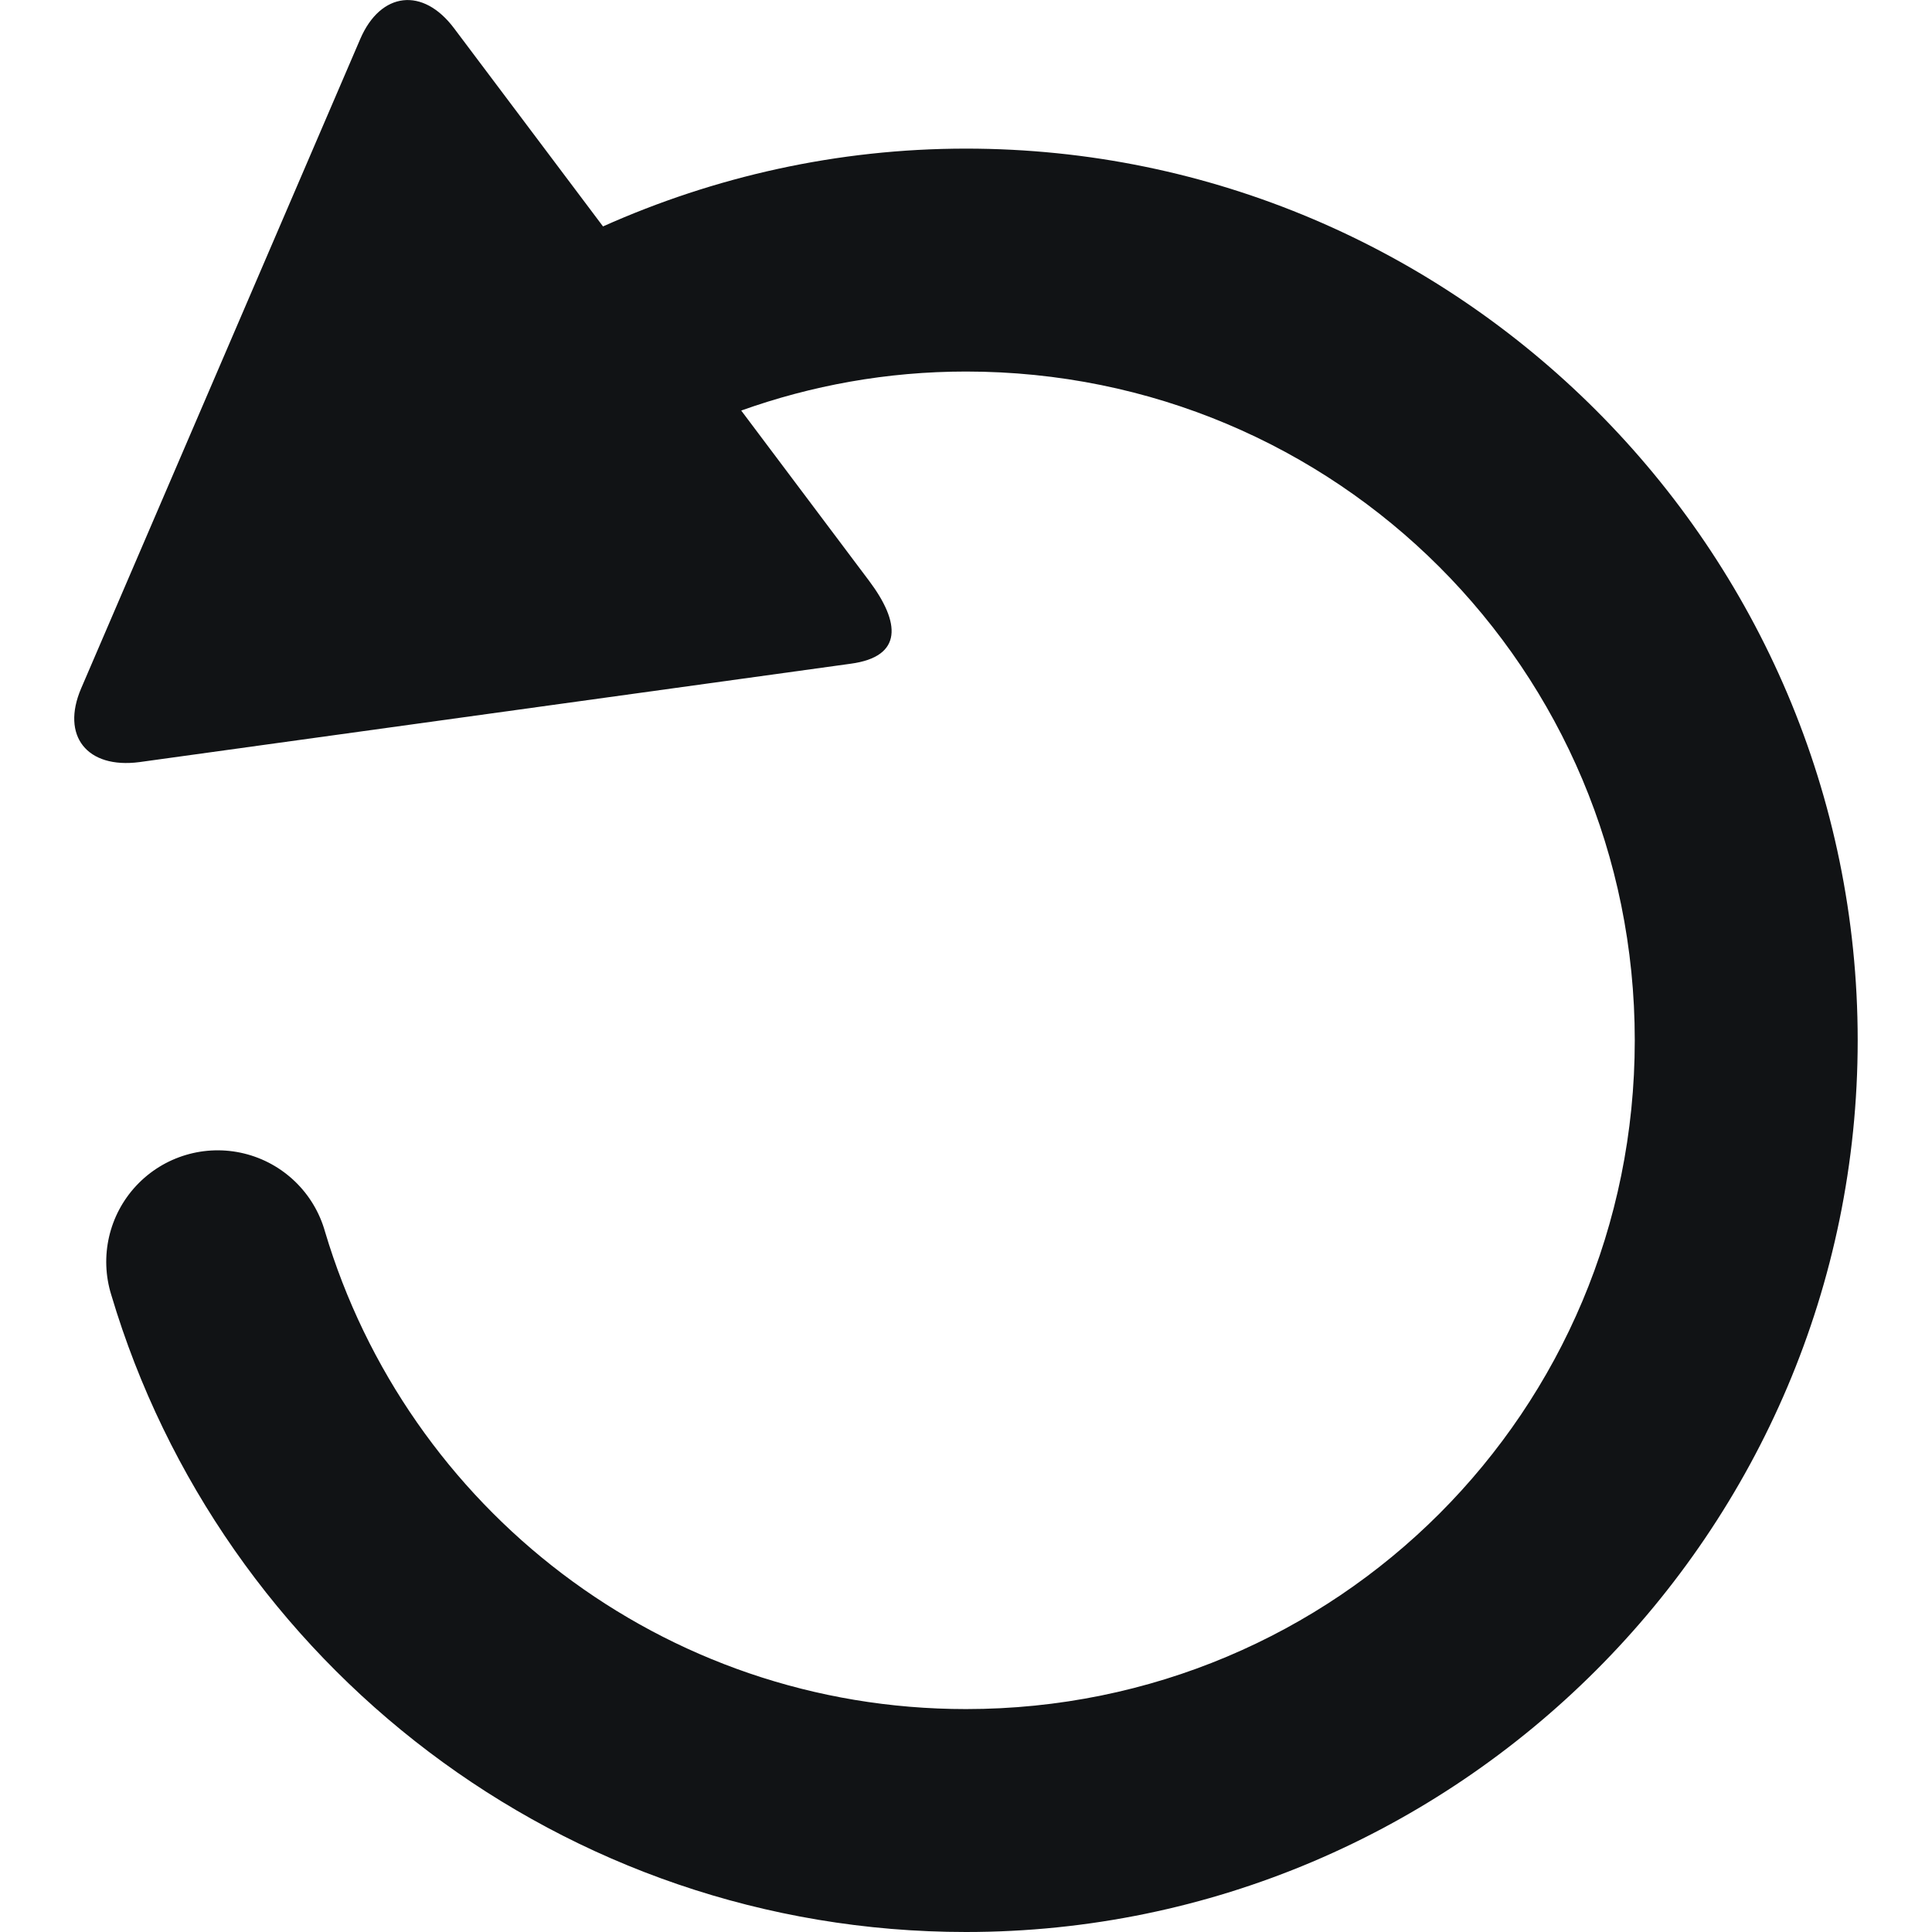
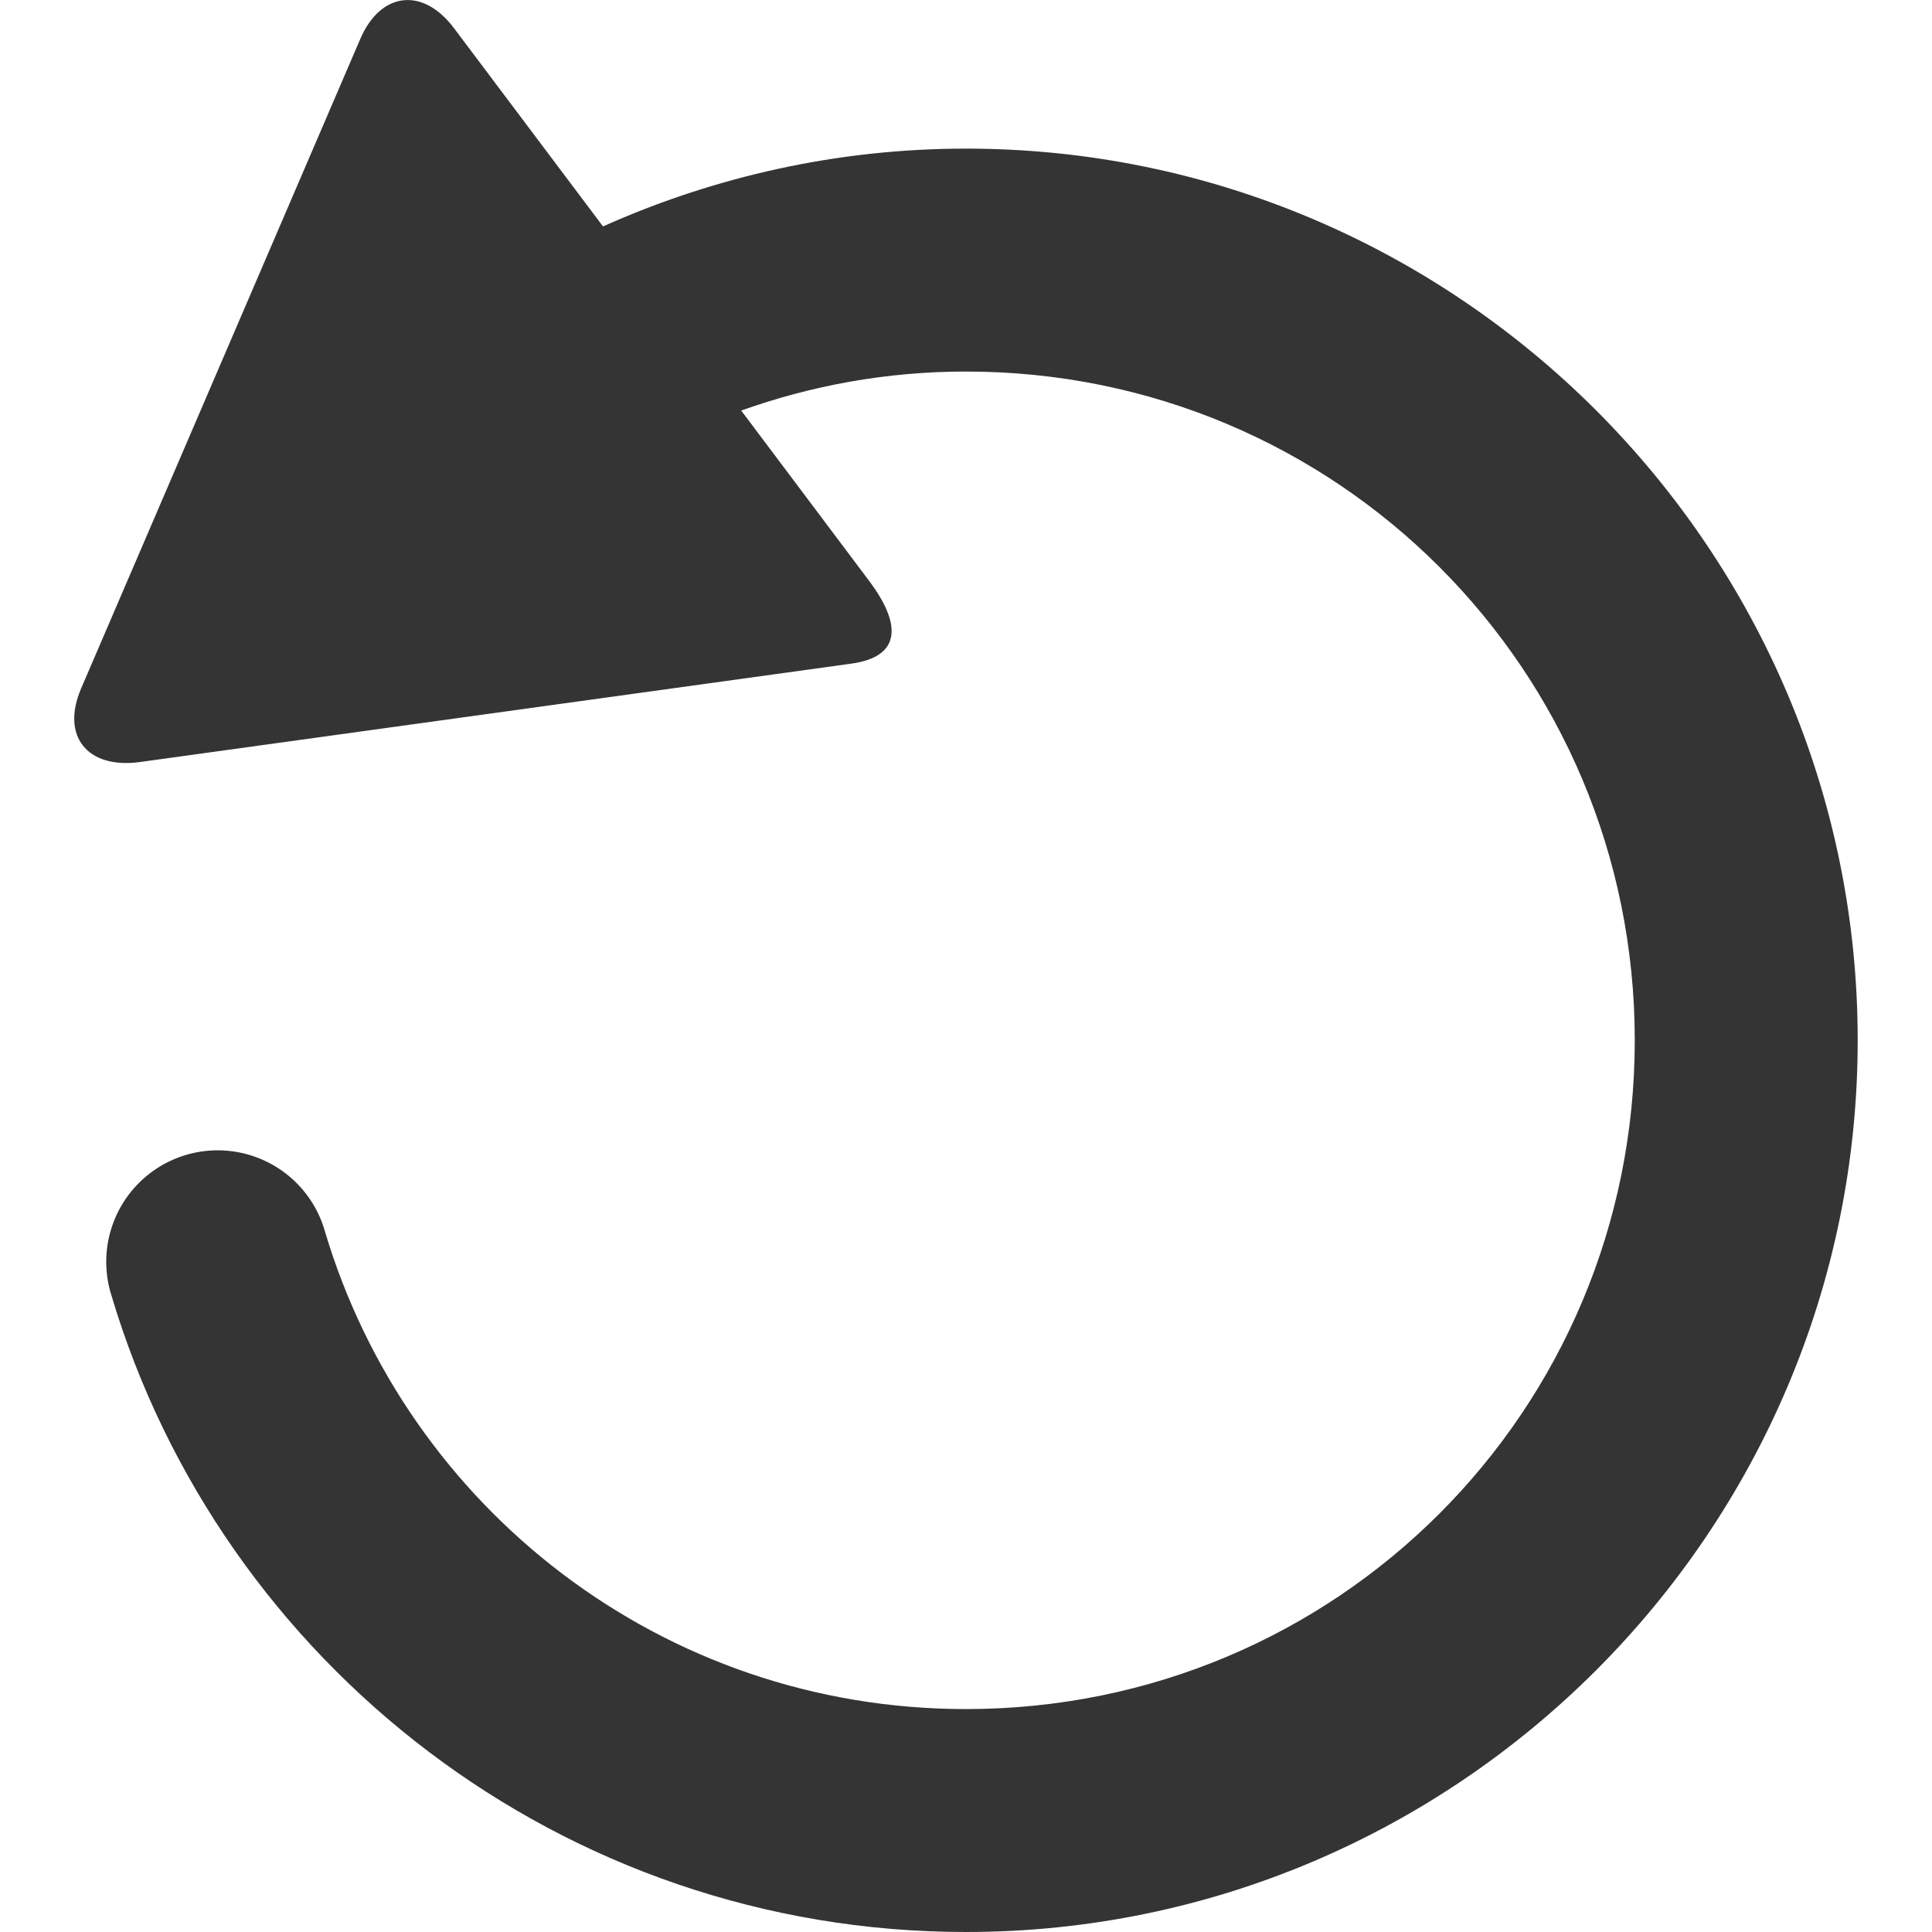
<svg xmlns="http://www.w3.org/2000/svg" viewBox="0 0 26 26">
-   <path style="fill:#111315" d="M 5.426 0.004 C 5.197 0.03 4.985 0.206 4.848 0.525 L 1.092 9.264 C 0.818 9.903 1.17 10.349 1.877 10.256 L 11.449 8.932 C 12.155 8.837 12.117 8.378 11.697 7.818 L 9.975 5.525 C 10.919 5.188 11.934 5 13 5 C 17.988 5 22 9.012 22 14 C 22 18.988 17.988 23 13 23 C 8.908 23 5.478 20.285 4.373 16.572 A 1.5 1.5 0 1 0 1.498 17.428 C 2.975 22.389 7.578 26 13 26 C 19.61 26 25 20.61 25 14 C 25 7.39 19.61 2 13 2 C 11.264 2 9.61 2.379 8.115 3.047 L 6.111 0.381 C 5.901 0.101 5.655 -0.022 5.426 0.004 z" />
+   <path style="fill:#343434" d="M 5.426 0.004 C 5.197 0.03 4.985 0.206 4.848 0.525 L 1.092 9.264 C 0.818 9.903 1.17 10.349 1.877 10.256 L 11.449 8.932 C 12.155 8.837 12.117 8.378 11.697 7.818 L 9.975 5.525 C 10.919 5.188 11.934 5 13 5 C 17.988 5 22 9.012 22 14 C 22 18.988 17.988 23 13 23 C 8.908 23 5.478 20.285 4.373 16.572 A 1.5 1.5 0 1 0 1.498 17.428 C 2.975 22.389 7.578 26 13 26 C 19.61 26 25 20.61 25 14 C 25 7.39 19.61 2 13 2 C 11.264 2 9.61 2.379 8.115 3.047 L 6.111 0.381 C 5.901 0.101 5.655 -0.022 5.426 0.004 z" />
</svg>
